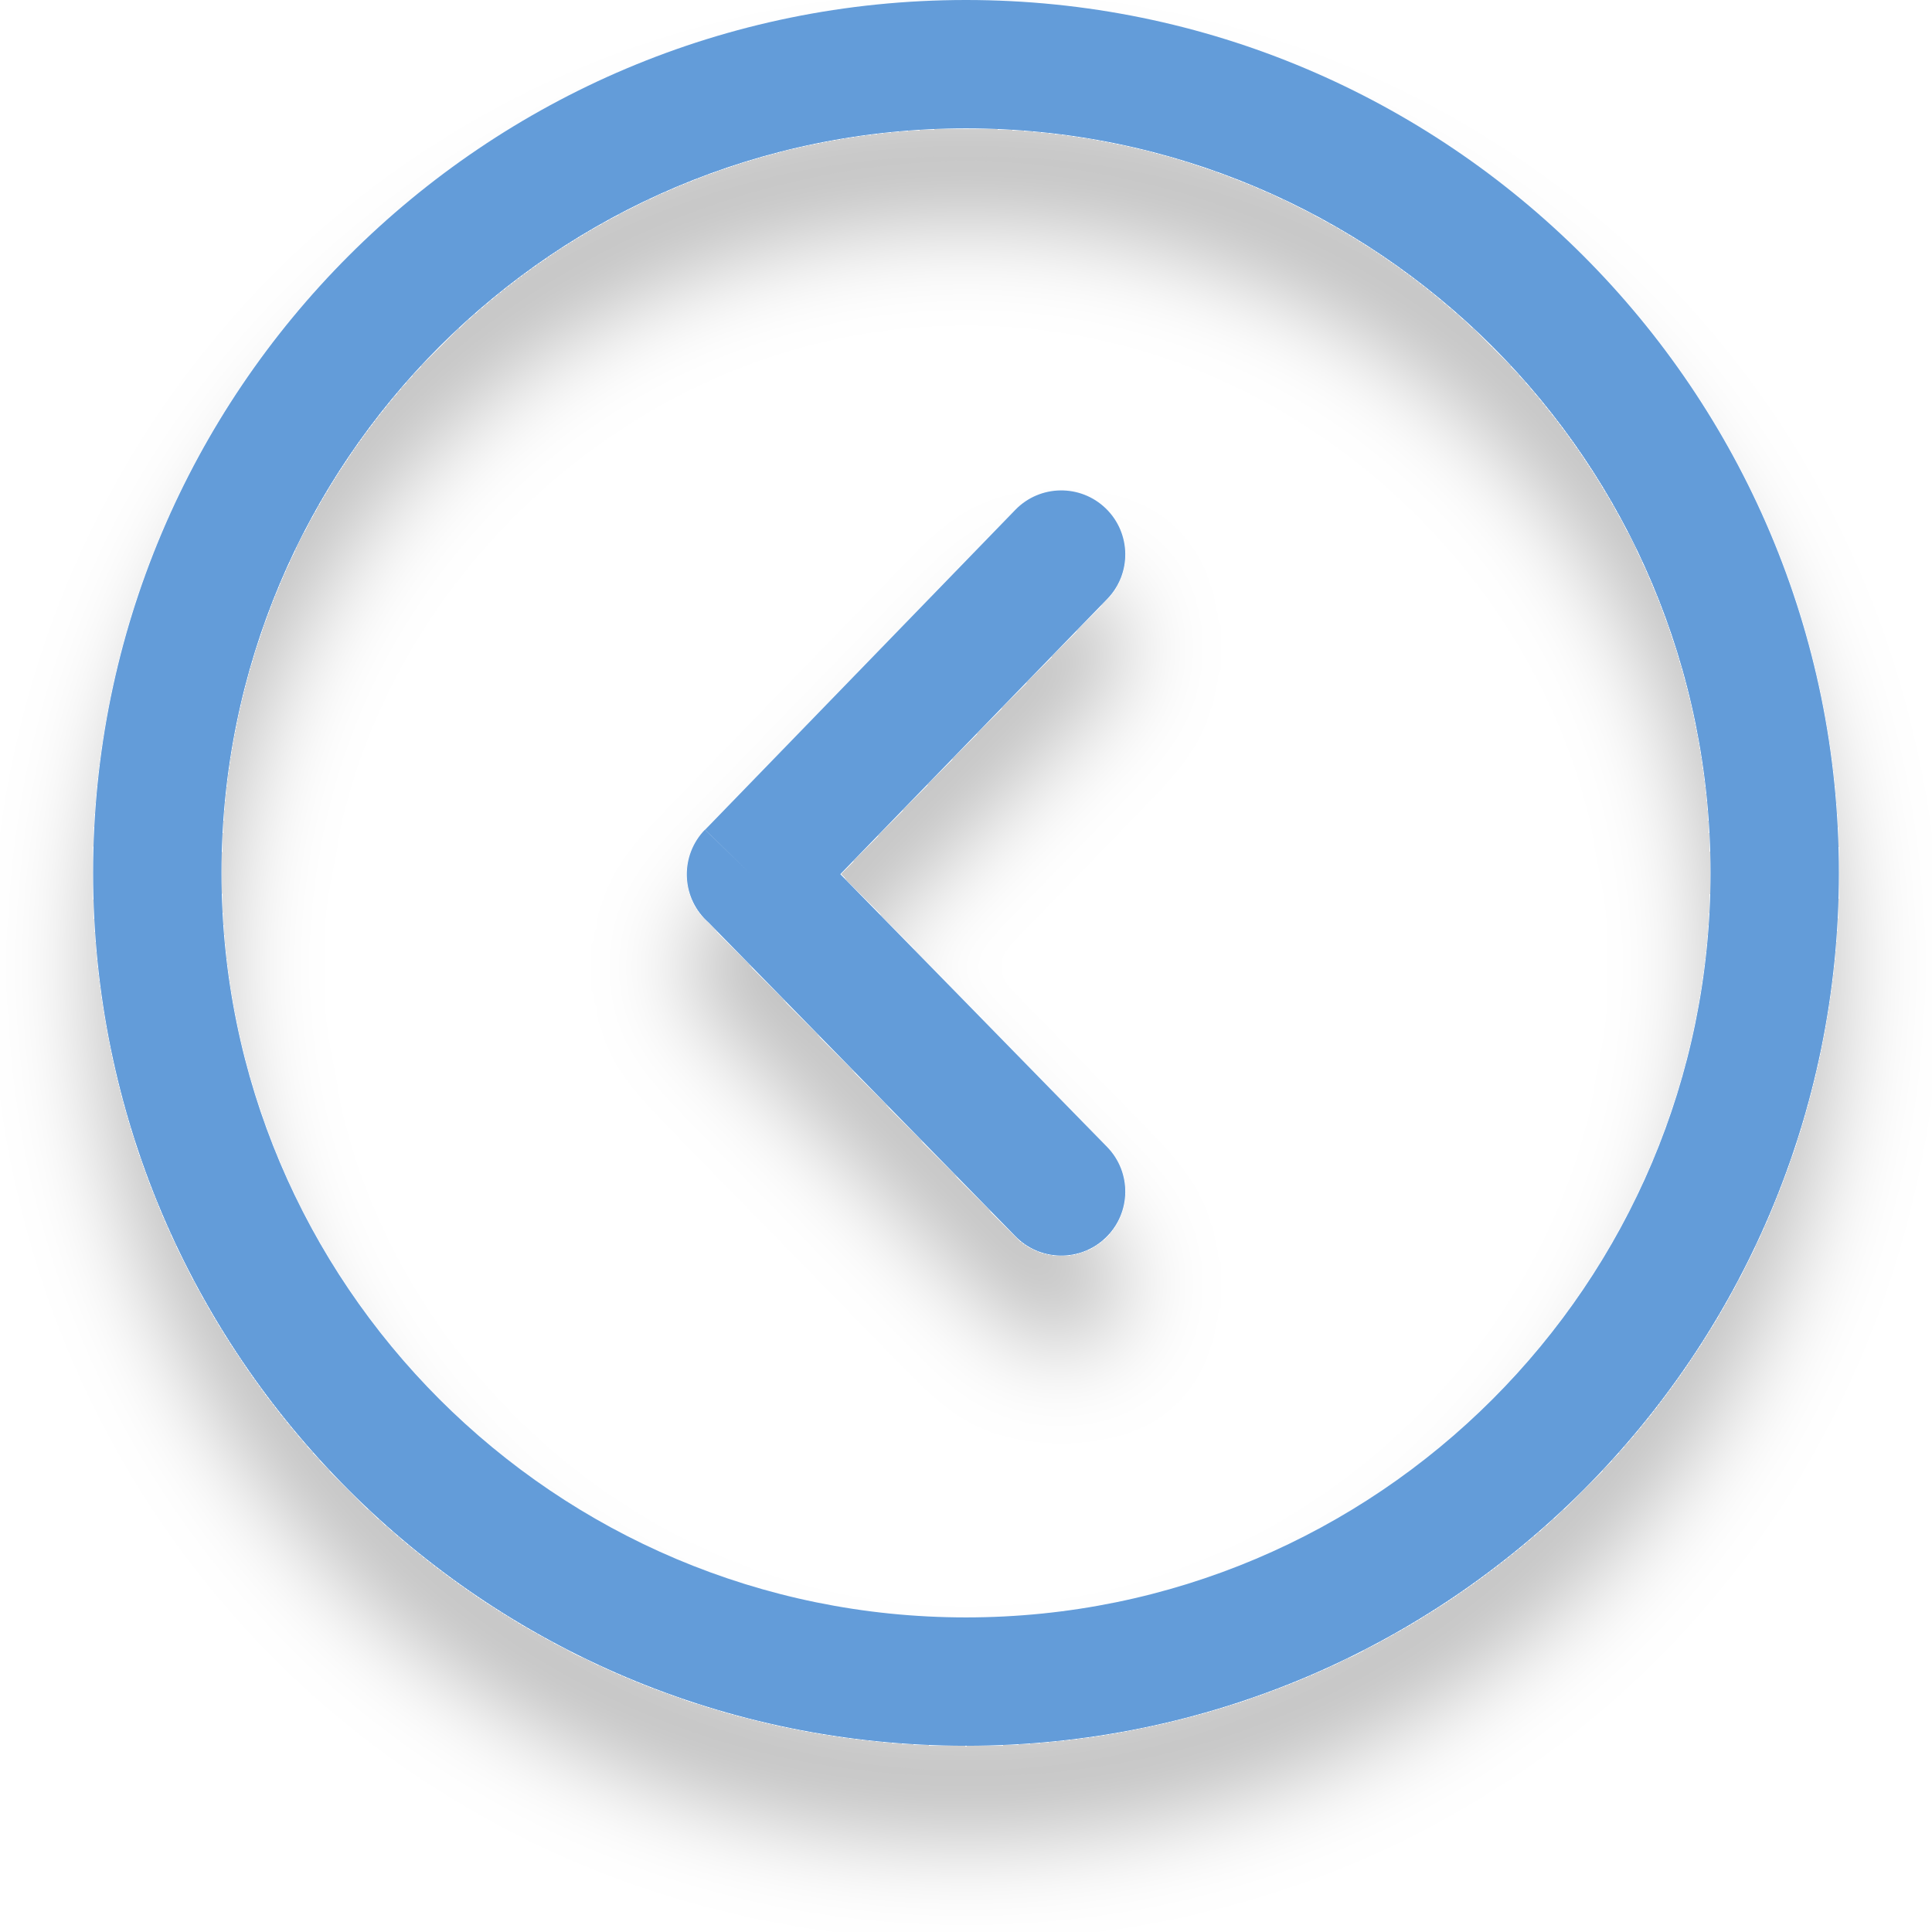
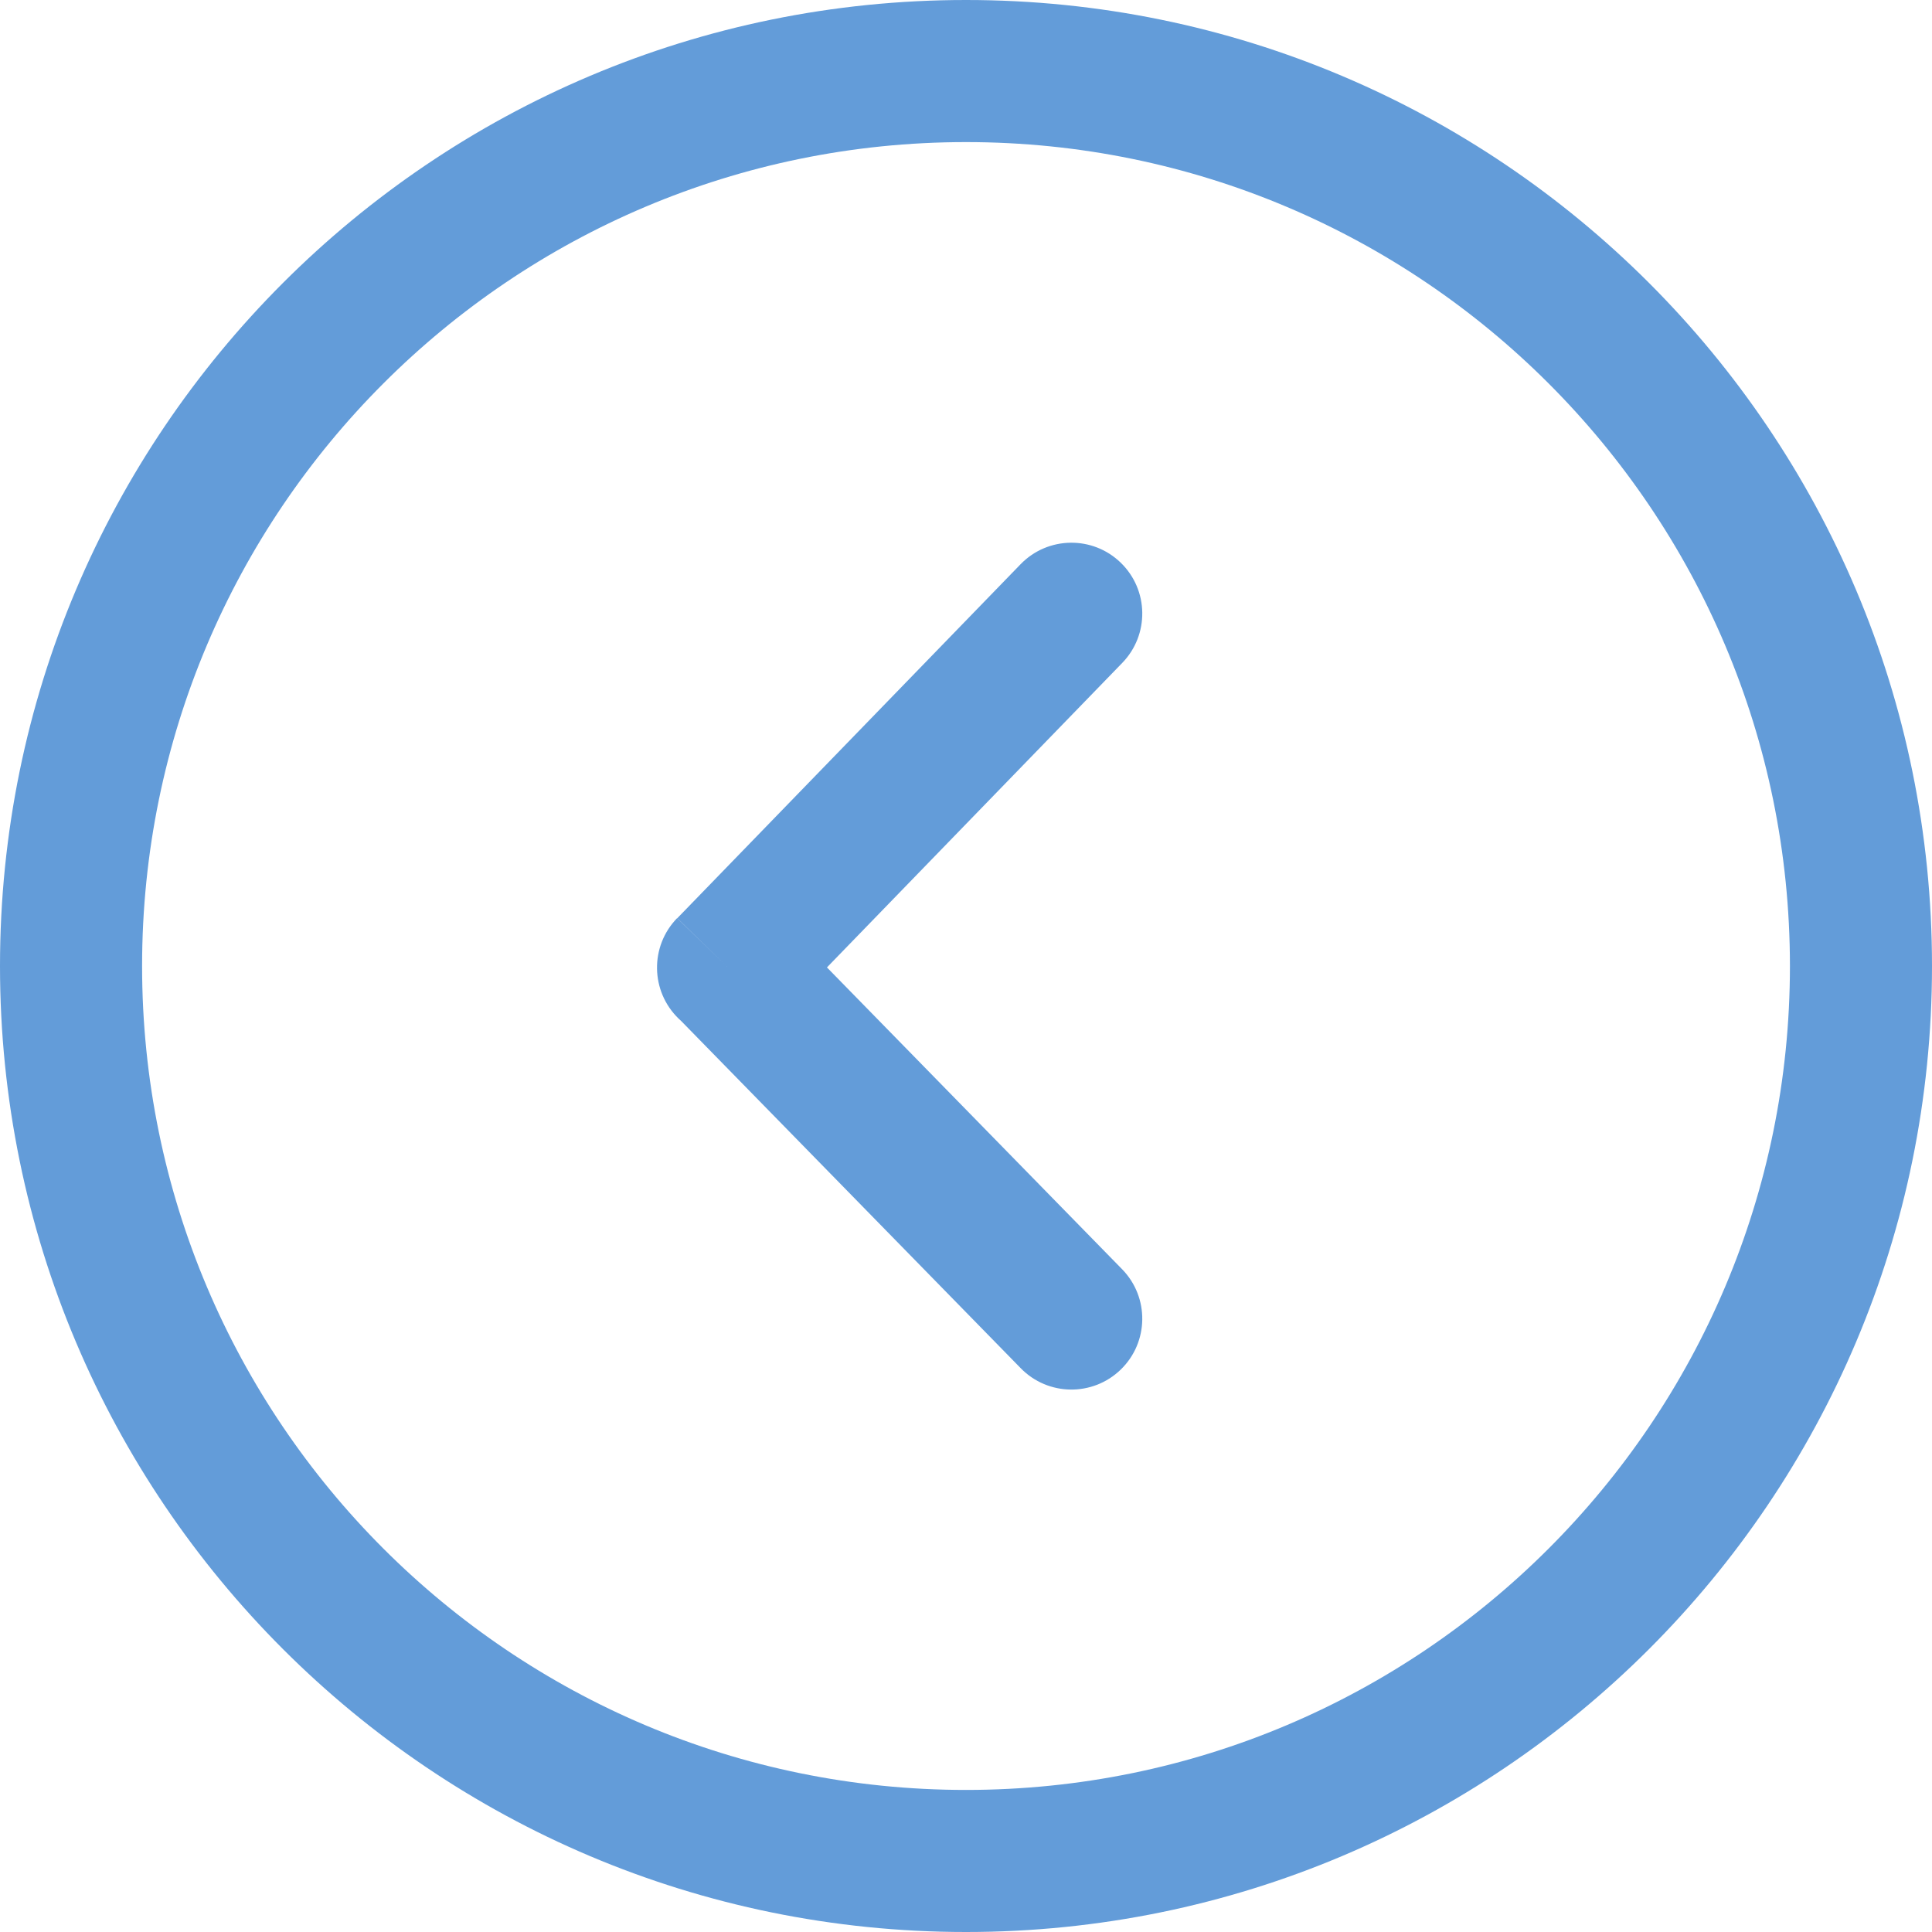
- <svg xmlns="http://www.w3.org/2000/svg" width="83" height="83" viewBox="0 0 83 83" fill="none">
-   <g filter="url(#filter0_d_60_13)">
-     <path d="M41.5 0C51.855 0 61.23 4.197 68.016 10.984C74.803 17.77 79 27.145 79 37.5C79 47.855 74.803 57.23 68.016 64.017C61.23 70.803 51.855 75 41.5 75C31.145 75 21.77 70.803 14.984 64.017C8.197 57.231 4 47.855 4 37.5C4 27.145 8.197 17.77 14.984 10.984C21.77 4.197 31.145 0 41.5 0ZM47.564 25.736C48.623 24.647 48.599 22.906 47.51 21.847C46.422 20.788 44.68 20.812 43.621 21.901L30.292 35.645L32.264 37.563L30.284 35.643C29.223 36.737 29.25 38.482 30.344 39.543C30.376 39.574 30.407 39.604 30.44 39.632L43.621 53.11C44.68 54.199 46.422 54.223 47.51 53.164C48.599 52.105 48.623 50.363 47.564 49.275L36.102 37.555L47.564 25.736ZM64.116 14.884C58.328 9.096 50.332 5.516 41.5 5.516C32.667 5.516 24.672 9.096 18.884 14.884C13.096 20.672 9.516 28.668 9.516 37.5C9.516 46.333 13.096 54.329 18.884 60.117C24.672 65.905 32.667 69.485 41.5 69.485C50.333 69.485 58.329 65.905 64.116 60.117C69.905 54.329 73.485 46.333 73.485 37.5C73.484 28.668 69.904 20.672 64.116 14.884Z" fill="#639CD9" />
-   </g>
-   <defs>
-     <filter id="filter0_d_60_13" x="0" y="0" width="83" height="83" filterUnits="userSpaceOnUse" color-interpolation-filters="sRGB">
-       <feFlood flood-opacity="0" result="BackgroundImageFix" />
-       <feColorMatrix in="SourceAlpha" type="matrix" values="0 0 0 0 0 0 0 0 0 0 0 0 0 0 0 0 0 0 127 0" result="hardAlpha" />
-       <feOffset dy="4" />
-       <feGaussianBlur stdDeviation="2" />
-       <feComposite in2="hardAlpha" operator="out" />
-       <feColorMatrix type="matrix" values="0 0 0 0 0 0 0 0 0 0 0 0 0 0 0 0 0 0 0.25 0" />
-       <feBlend mode="normal" in2="BackgroundImageFix" result="effect1_dropShadow_60_13" />
-       <feBlend mode="normal" in="SourceGraphic" in2="effect1_dropShadow_60_13" result="shape" />
-     </filter>
-   </defs>
+ <svg xmlns="http://www.w3.org/2000/svg" width="75" height="75" viewBox="0 0 75 75" fill="none">
+   <path d="M37.5 0C47.855 0 57.23 4.197 64.016 10.984C70.803 17.77 75 27.145 75 37.5C75 47.855 70.803 57.23 64.016 64.017C57.23 70.803 47.855 75 37.5 75C27.145 75 17.77 70.803 10.984 64.017C4.197 57.231 0 47.855 0 37.5C0 27.145 4.197 17.77 10.984 10.984C17.77 4.197 27.145 0 37.5 0ZM43.564 25.736C44.623 24.647 44.599 22.906 43.51 21.847C42.422 20.788 40.68 20.812 39.621 21.901L26.292 35.645L28.264 37.563L26.284 35.643C25.223 36.737 25.25 38.482 26.344 39.543C26.376 39.574 26.407 39.604 26.44 39.632L39.621 53.11C40.68 54.199 42.422 54.223 43.51 53.164C44.599 52.105 44.623 50.363 43.564 49.275L32.102 37.555L43.564 25.736ZM60.116 14.884C54.328 9.096 46.332 5.516 37.5 5.516C28.668 5.516 20.672 9.096 14.884 14.884C9.096 20.672 5.516 28.668 5.516 37.5C5.516 46.333 9.096 54.329 14.884 60.117C20.672 65.905 28.668 69.485 37.5 69.485C46.333 69.485 54.329 65.905 60.116 60.117C65.905 54.329 69.485 46.333 69.485 37.5C69.484 28.668 65.904 20.672 60.116 14.884Z" fill="#639CD9" />
</svg>
